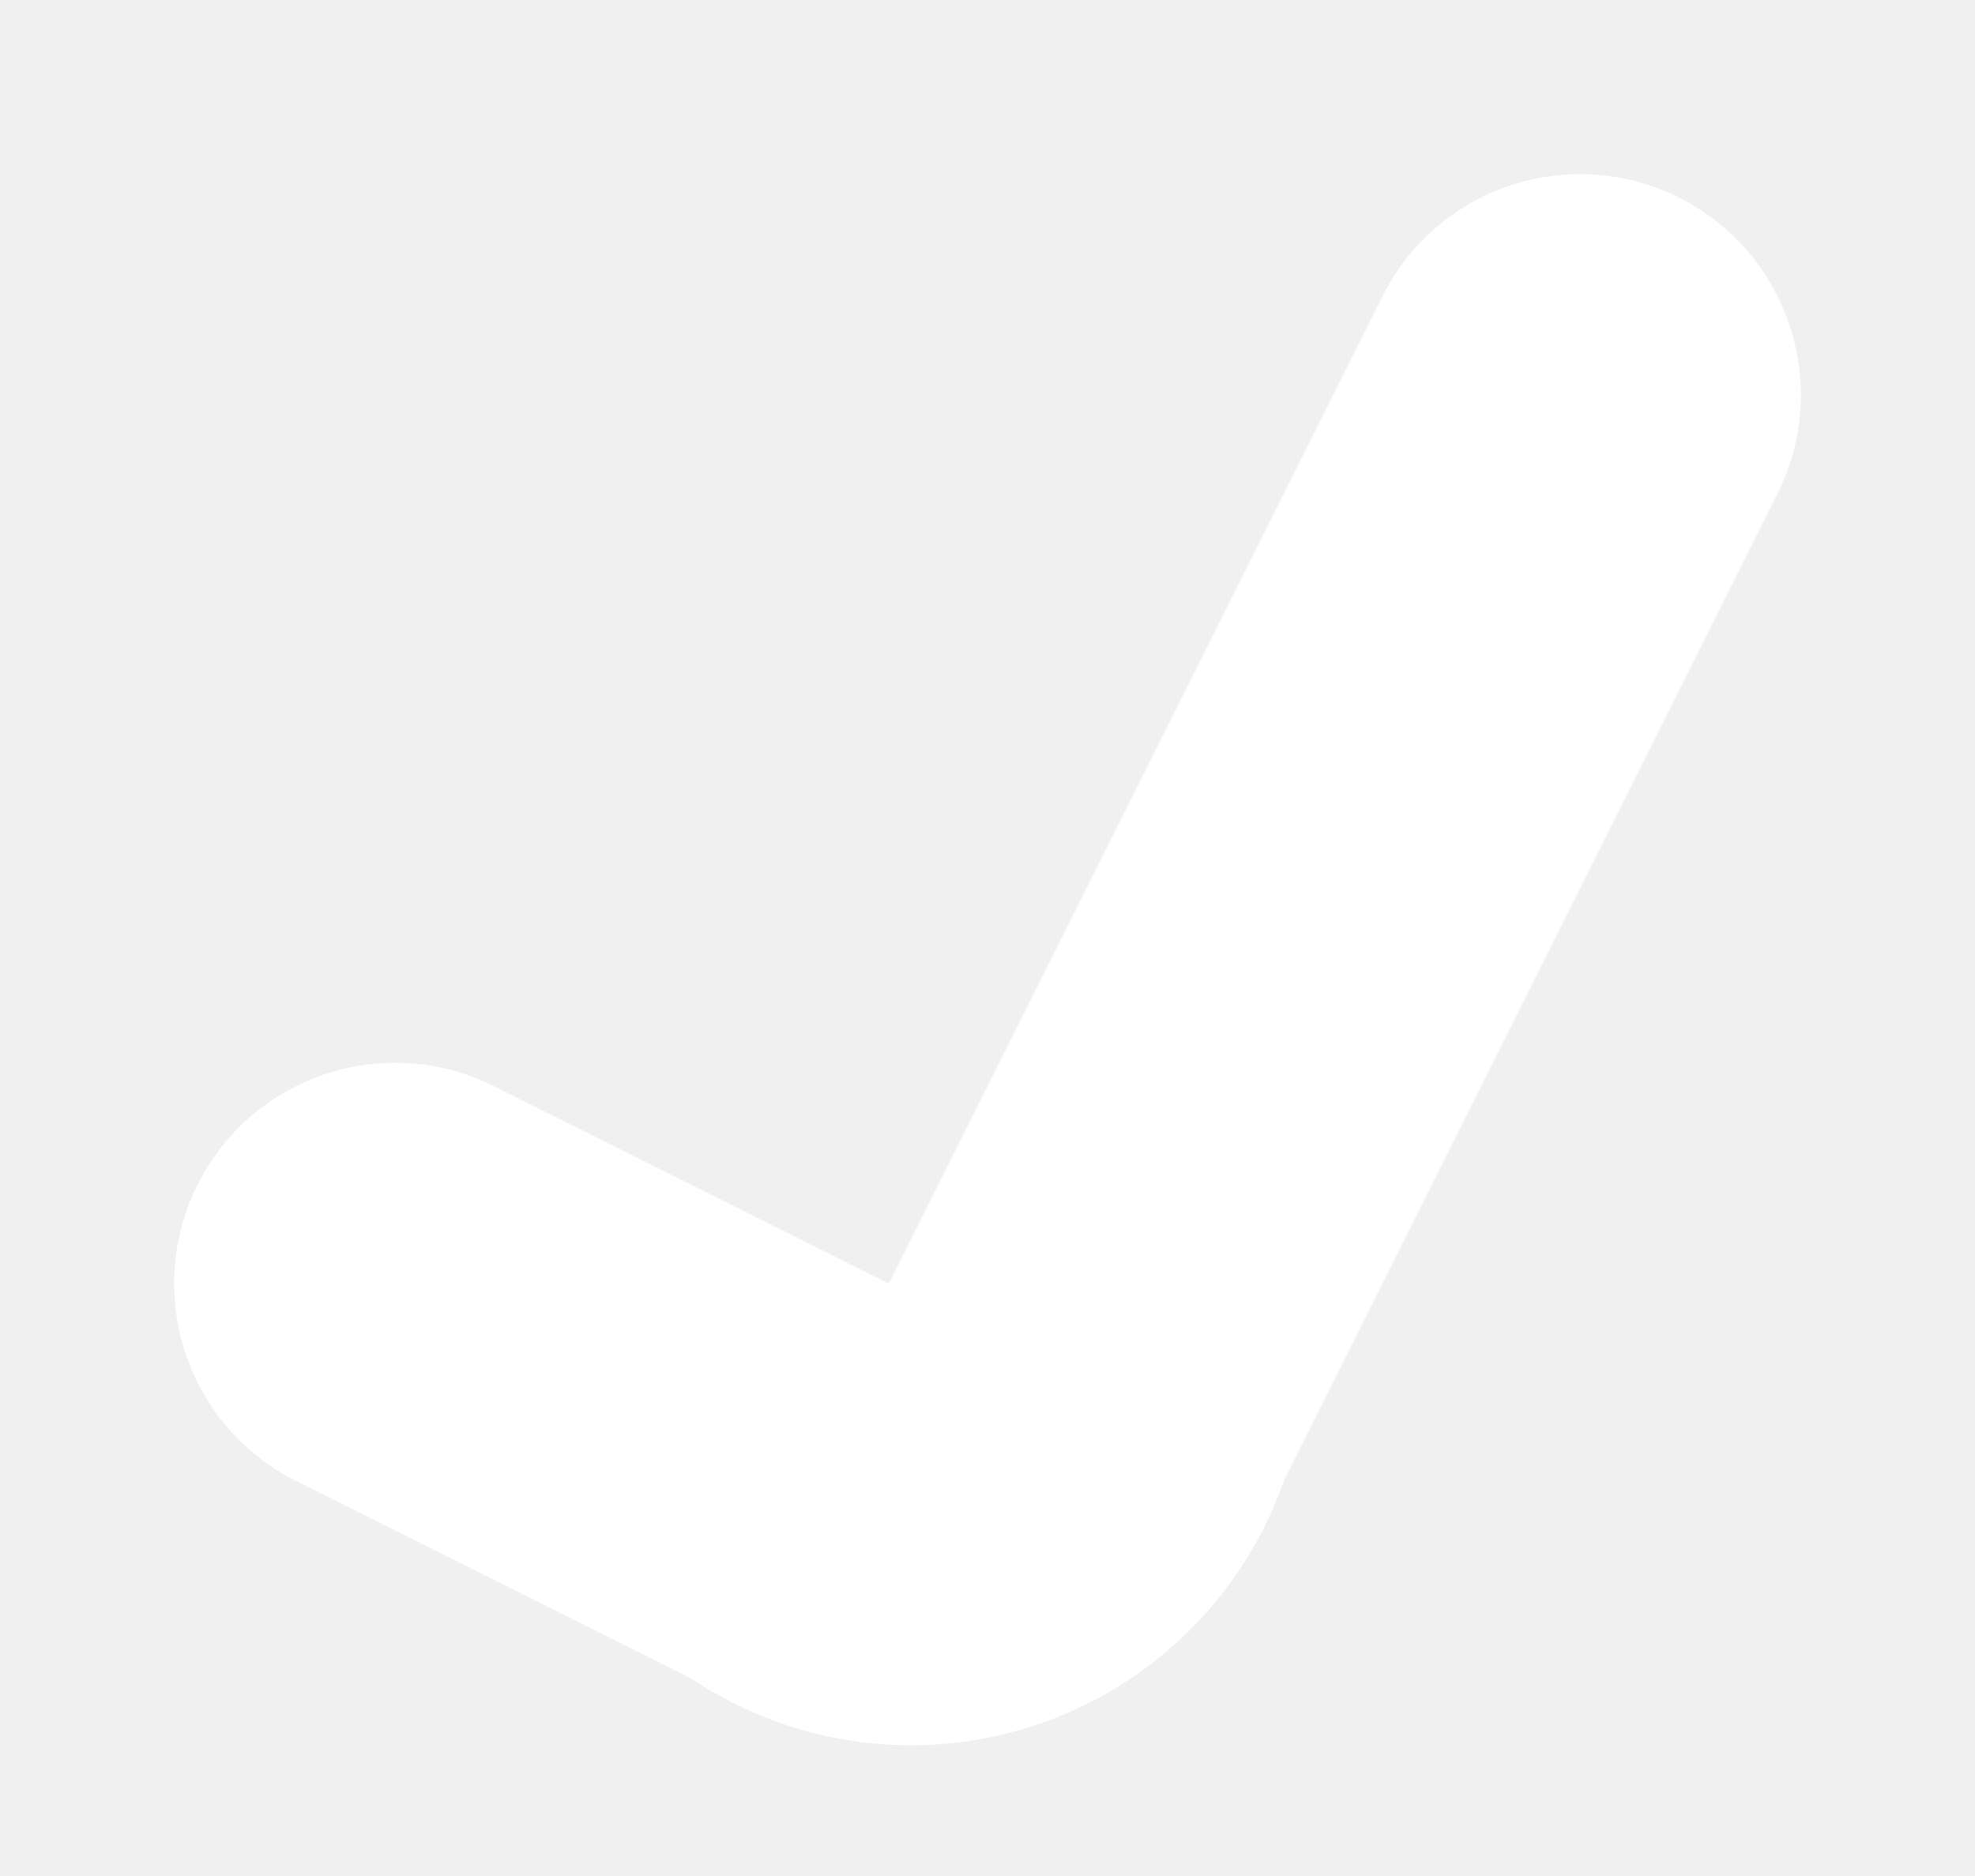
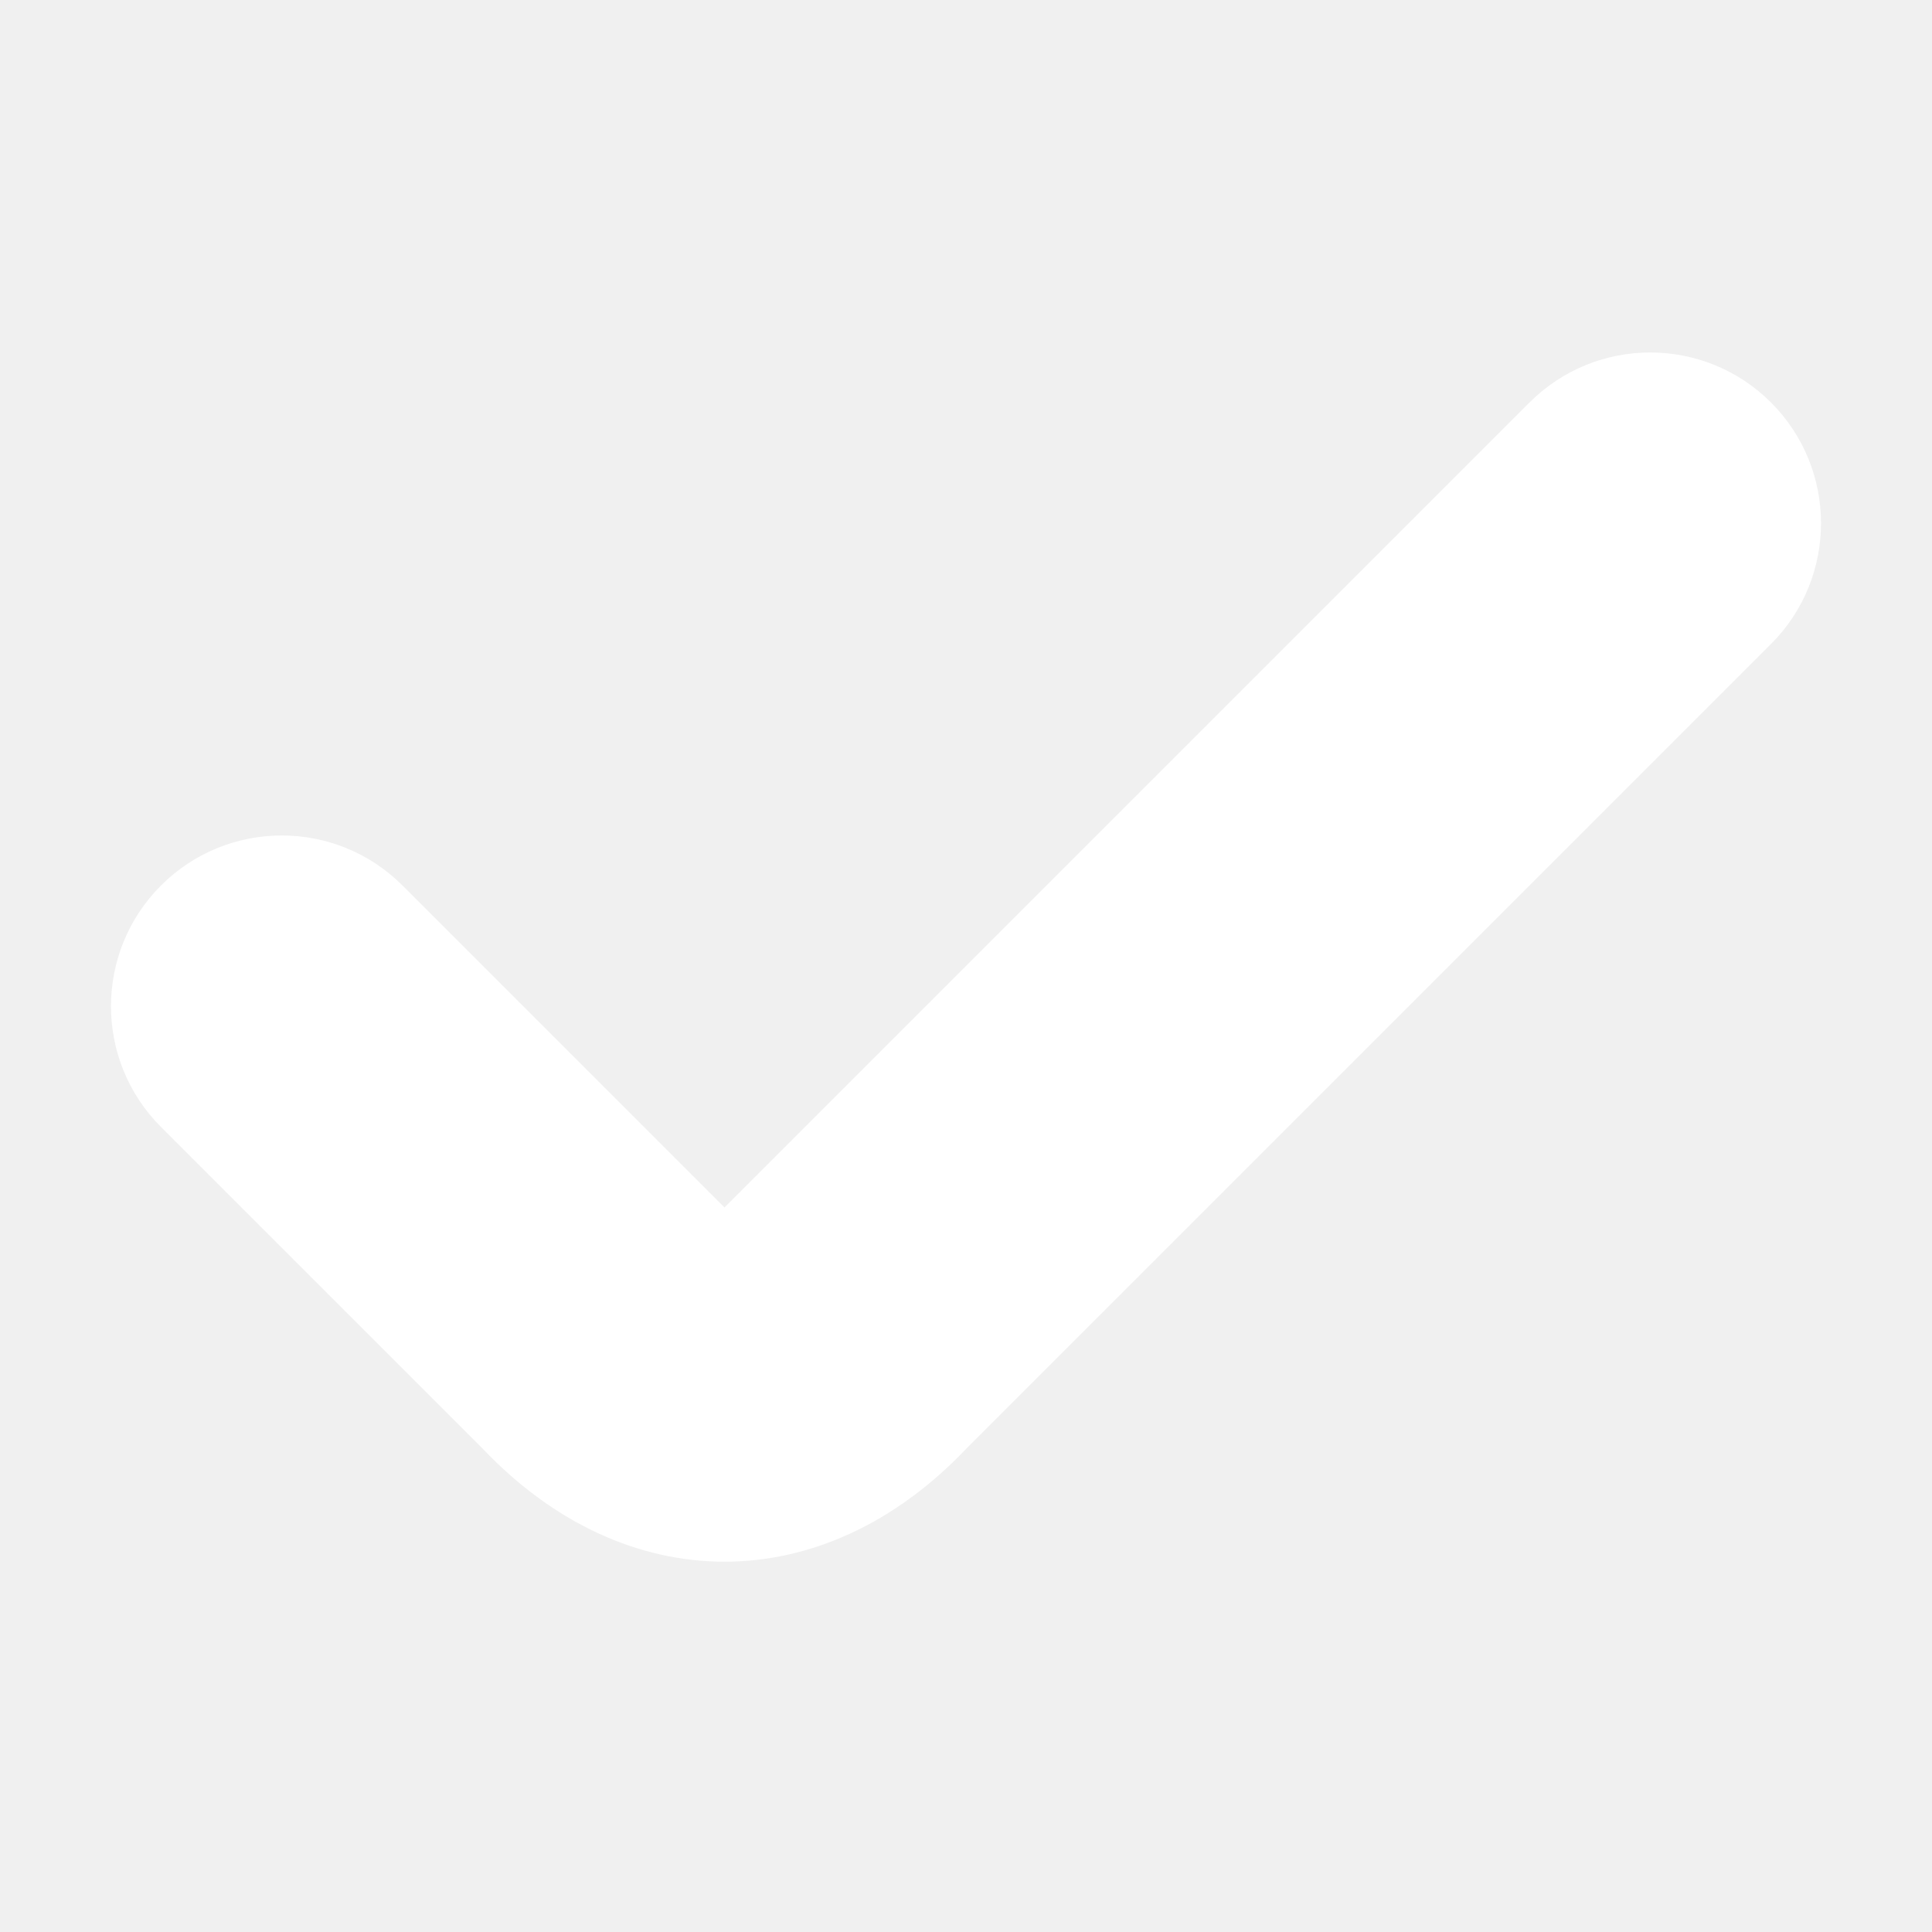
- <svg xmlns="http://www.w3.org/2000/svg" height="475" width="500" style="fill: #ffffff;">
-   <path d="M 75 375 A 50 50 0 1 1 125 275 L 225 325 L 350 75 A 50 50 0 1 1 450 125 L 325 375 A 100 100 0 0 1 175 425 Z" />
+ <svg xmlns="http://www.w3.org/2000/svg" height="600" width="600" style="fill: #ffffff;">
+   <path d="M 50 350 A 25 25 0 1 1 125 275 L 225 375 L 475 125 A 25 25 0 1 1 550 200 L 300 450 A 125 175 0 0 1 150 450 Z" />
</svg>
